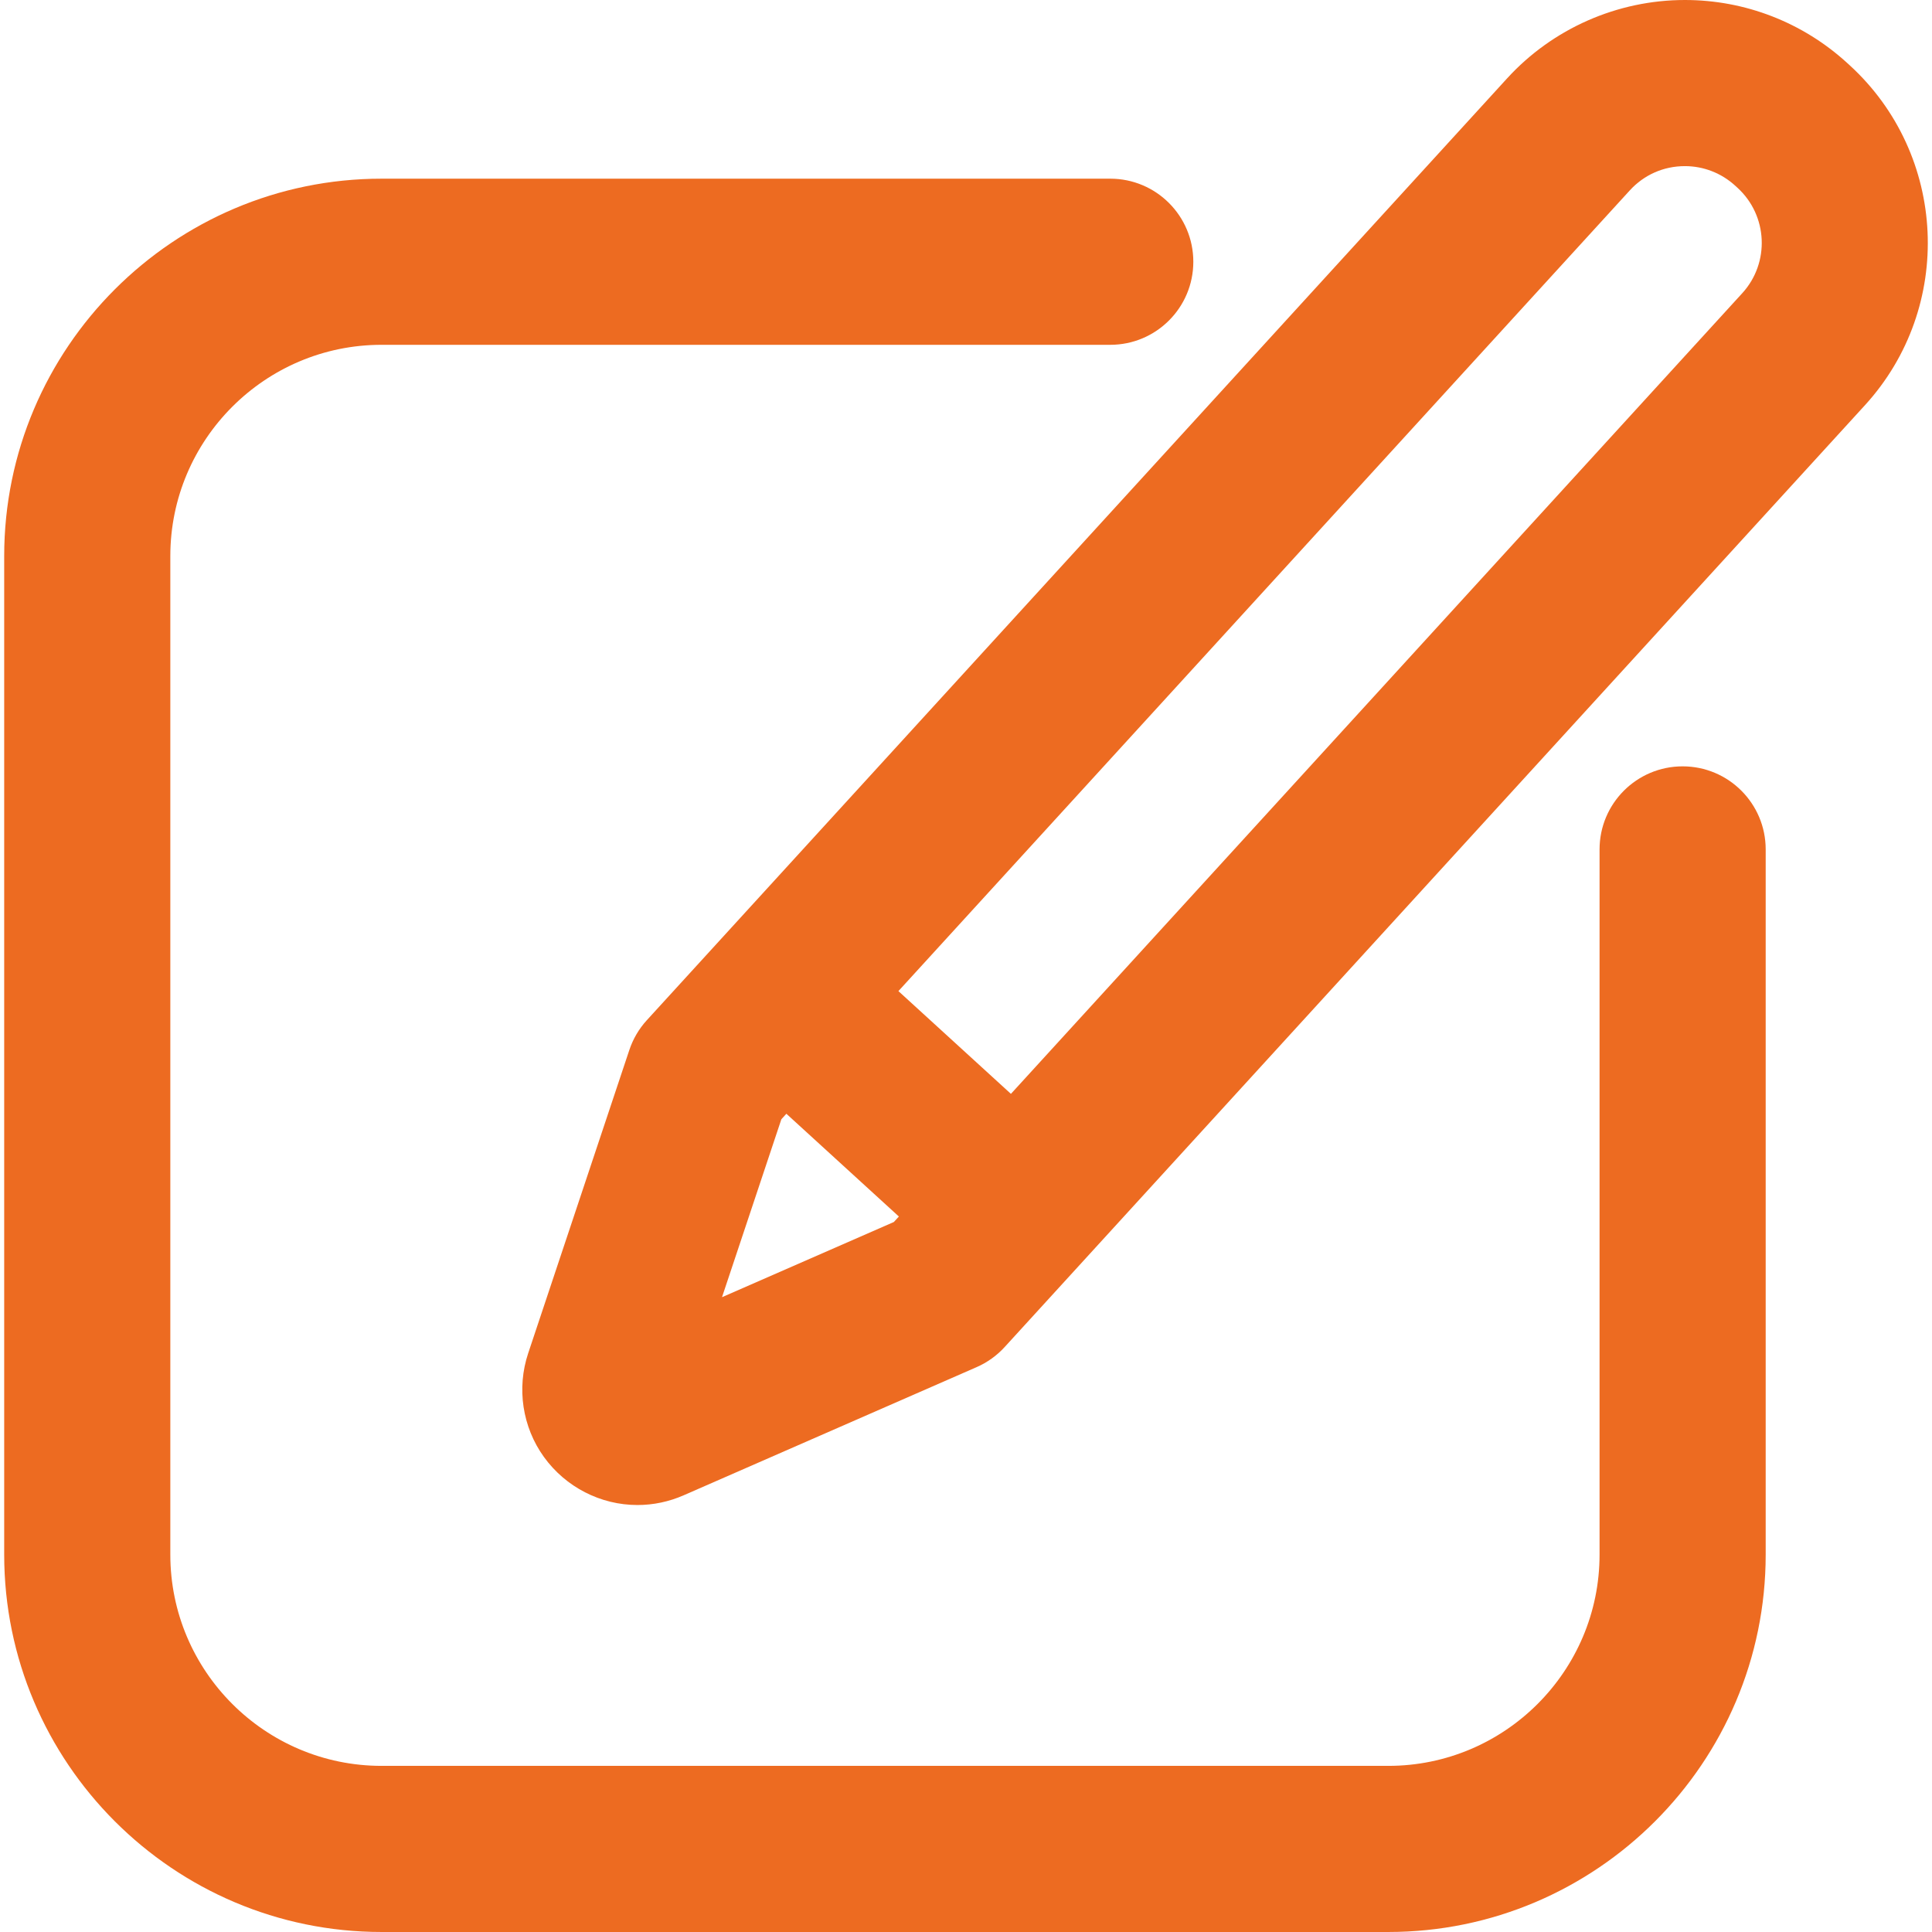
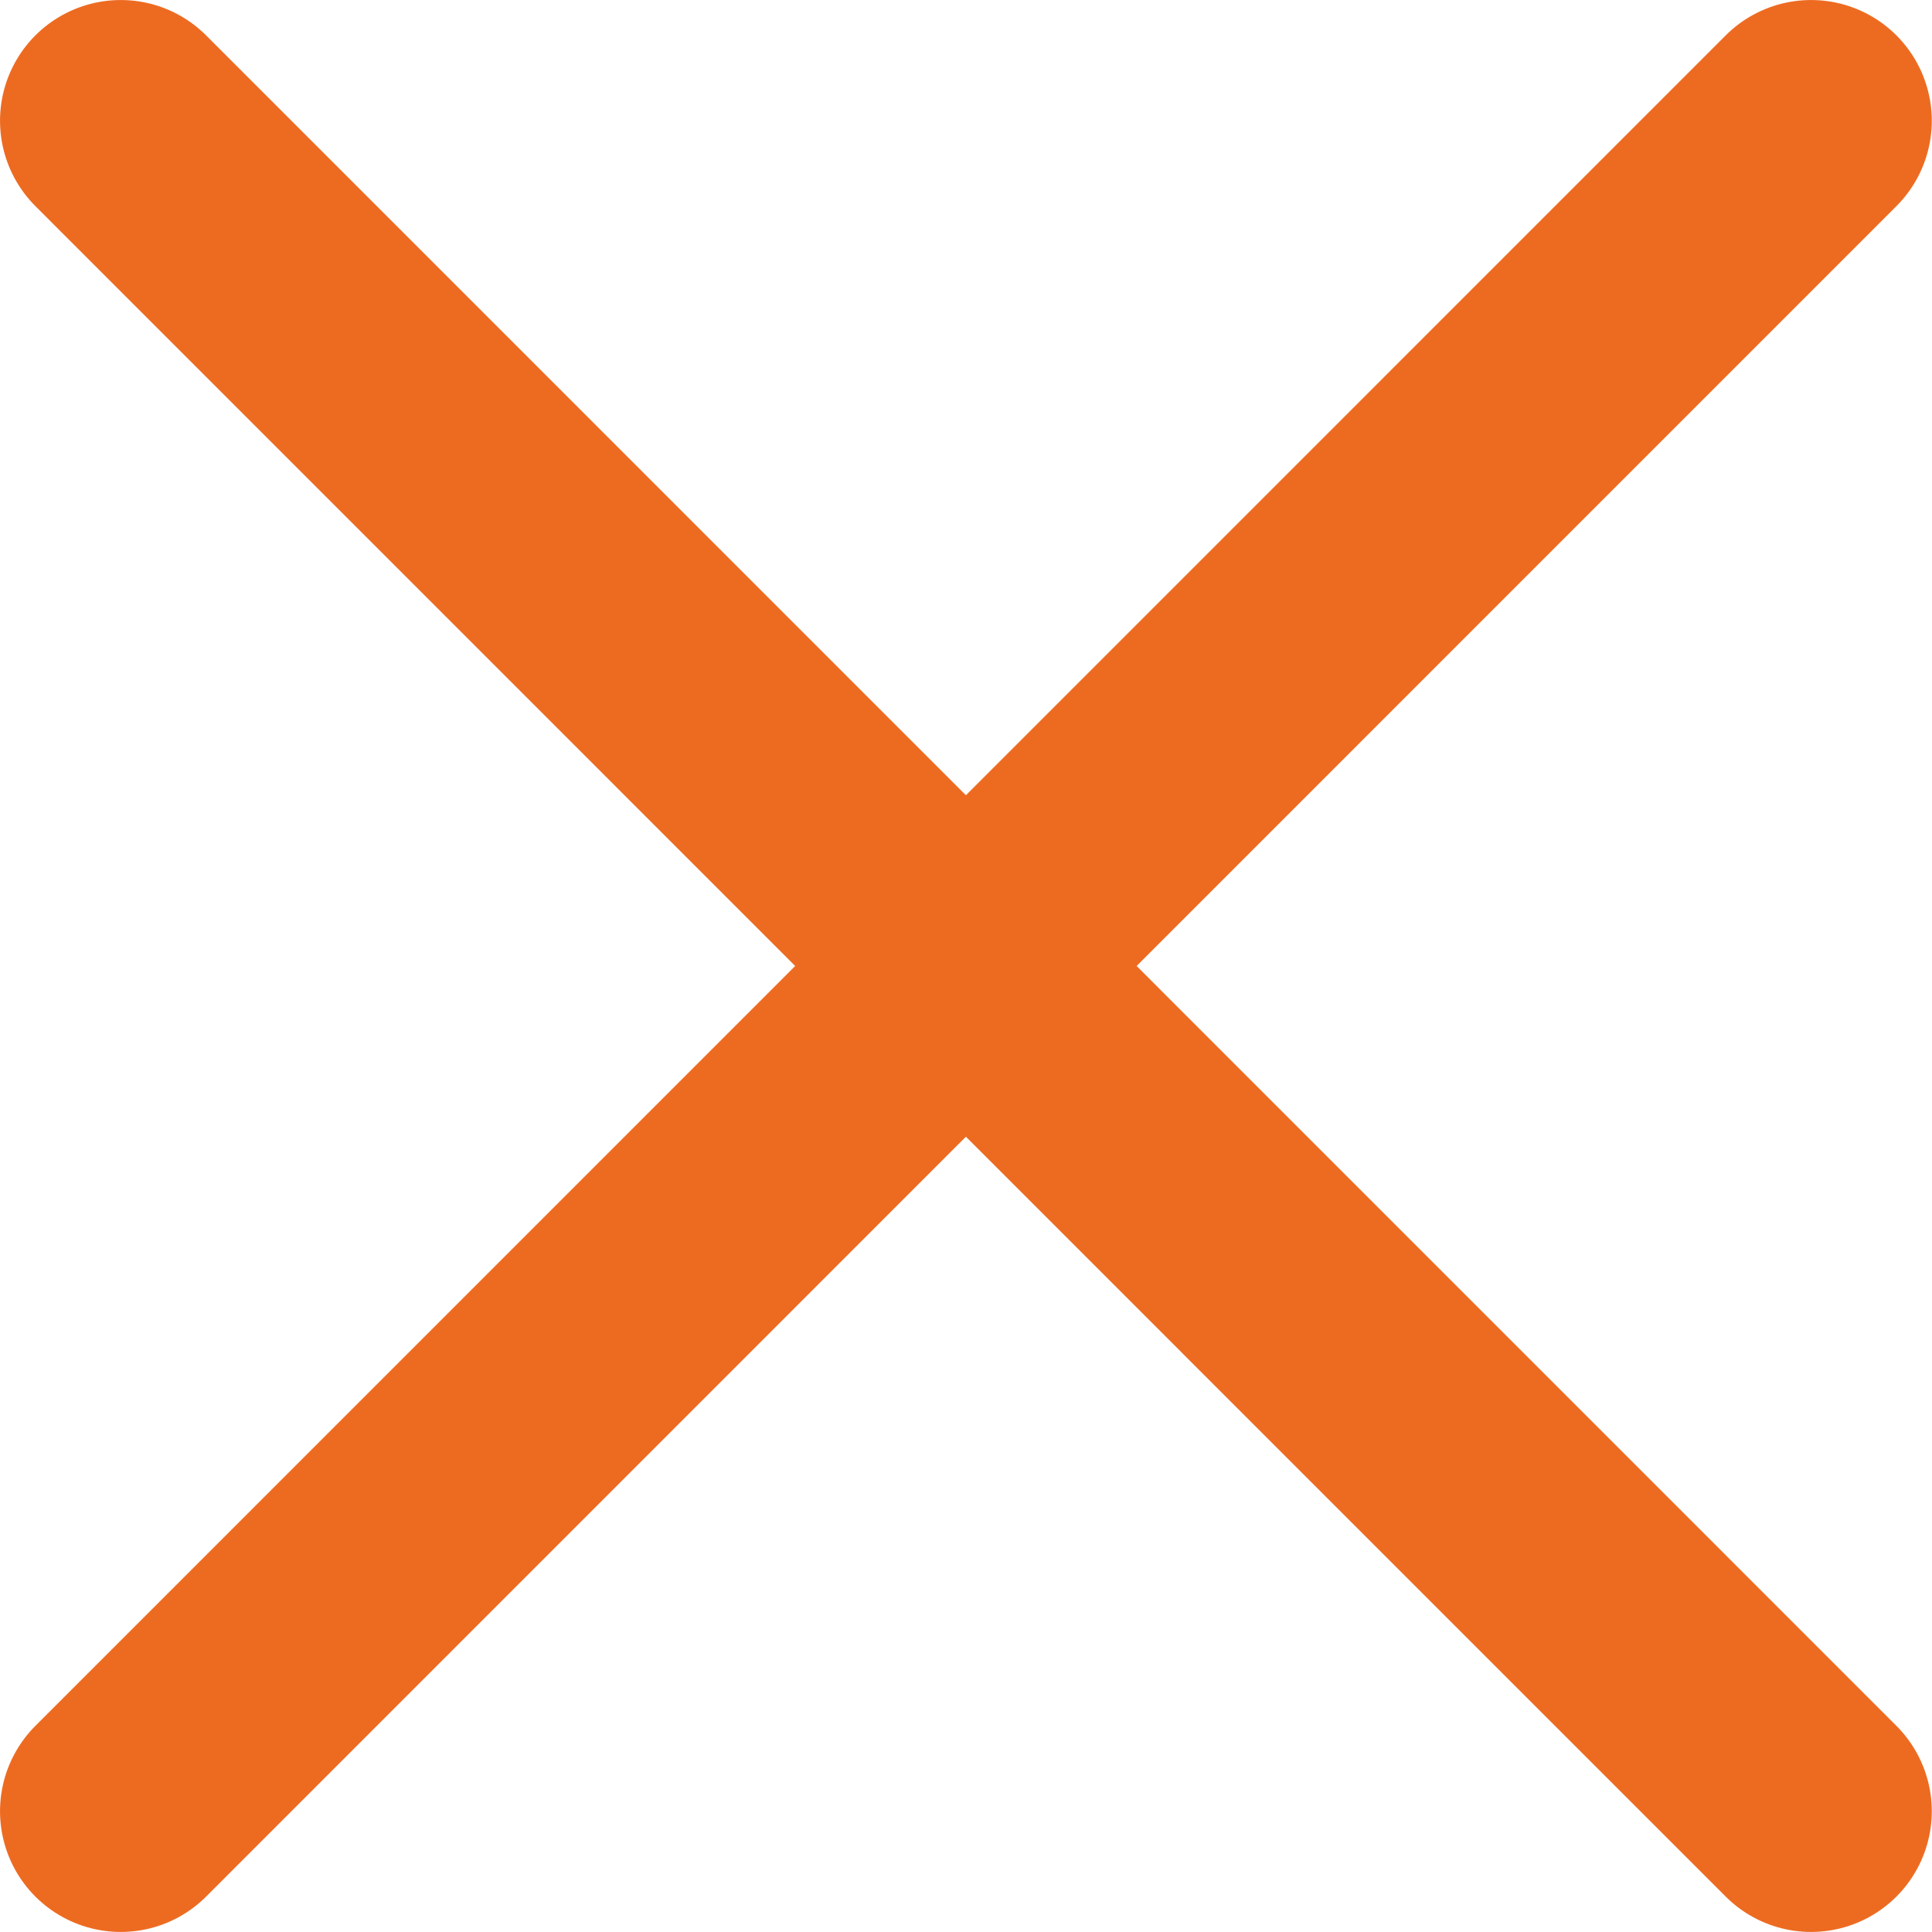
- <svg xmlns="http://www.w3.org/2000/svg" version="1.1" id="Capa_1" x="0px" y="0px" viewBox="0 0 348.882 348.882" style="enable-background:new 0 0 348.882 348.882;" xml:space="preserve">
-   <defs id="defs209">
- 	
- 	
- </defs>
-   <path d="m 333.988,11.758 -0.42,-0.383 C 325.538,4.04 315.129,0 304.258,0 292.071,0 280.37,5.159 272.154,14.153 L 116.803,184.231 c -1.416,1.55 -2.49,3.379 -3.154,5.37 l -18.267,54.762 c -2.112,6.331 -1.052,13.333 2.835,18.729 3.918,5.438 10.23,8.685 16.886,8.685 0,0 0.001,0 0.001,0 2.879,0 5.693,-0.592 8.362,-1.76 l 52.89,-23.138 c 1.923,-0.841 3.648,-2.076 5.063,-3.626 L 336.771,73.176 C 352.937,55.479 351.69,27.929 333.988,11.758 Z m -203.607,222.489 10.719,-32.134 0.904,-0.99 20.316,18.556 -0.904,0.99 z M 314.621,52.943 182.553,197.53 162.237,178.974 294.305,34.386 c 2.583,-2.828 6.118,-4.386 9.954,-4.386 3.365,0 6.588,1.252 9.082,3.53 l 0.419,0.383 c 5.484,5.009 5.87,13.546 0.861,19.03 z" id="path170" style="fill:#ed6b21;fill-opacity:1" />
-   <path d="m 303.85,138.388 c -8.284,0 -15,6.716 -15,15 v 127.347 c 0,21.034 -17.113,38.147 -38.147,38.147 H 68.904 c -21.035,0 -38.147,-17.113 -38.147,-38.147 V 100.413 c 0,-21.034 17.113,-38.147 38.147,-38.147 h 131.587 c 8.284,0 15,-6.716 15,-15 0,-8.284 -6.716,-15 -15,-15 H 68.904 c -37.577,0 -68.147,30.571 -68.147,68.147 v 180.321 c 0,37.576 30.571,68.147 68.147,68.147 h 181.798 c 37.576,0 68.147,-30.571 68.147,-68.147 V 153.388 c 0.001,-8.284 -6.715,-15 -14.999,-15 z" id="path172" style="fill:#ed6b21;fill-opacity:1" />
-   <g id="g176">
- </g>
-   <g id="g178">
- </g>
-   <g id="g180">
- </g>
-   <g id="g182">
- </g>
-   <g id="g184">
- </g>
-   <g id="g186">
- </g>
-   <g id="g188">
- </g>
-   <g id="g190">
- </g>
-   <g id="g192">
- </g>
-   <g id="g194">
- </g>
-   <g id="g196">
- </g>
-   <g id="g198">
- </g>
-   <g id="g200">
- </g>
-   <g id="g202">
- </g>
-   <g id="g204">
- </g>
+ <svg xmlns="http://www.w3.org/2000/svg" version="1.0" id="Layer_1" x="0px" y="0px" viewBox="0 0 15.999 16.001" enable-background="new 0 0 16 16" xml:space="preserve" width="15.999" height="16.001">
+   <defs id="defs2" />
+   <g id="cross" transform="matrix(1.166617,0,0,1.166722,-1.33328,-1.3334)" style="stroke-width:0.857">
+     <g id="g1" style="stroke-width:0.857">
+       <line fill="none" stroke="#ed6b21" stroke-width="1.714" stroke-linecap="round" stroke-miterlimit="10" x1="14" y1="2" x2="2" y2="14" id="line1" />
+     </g>
+     <g id="g2" style="stroke-width:0.857">
+       <line fill="none" stroke="#ed6b21" stroke-width="1.714" stroke-linecap="round" stroke-miterlimit="10" x1="2" y1="2" x2="14" y2="14" id="line2" />
+     </g>
+   </g>
</svg>
